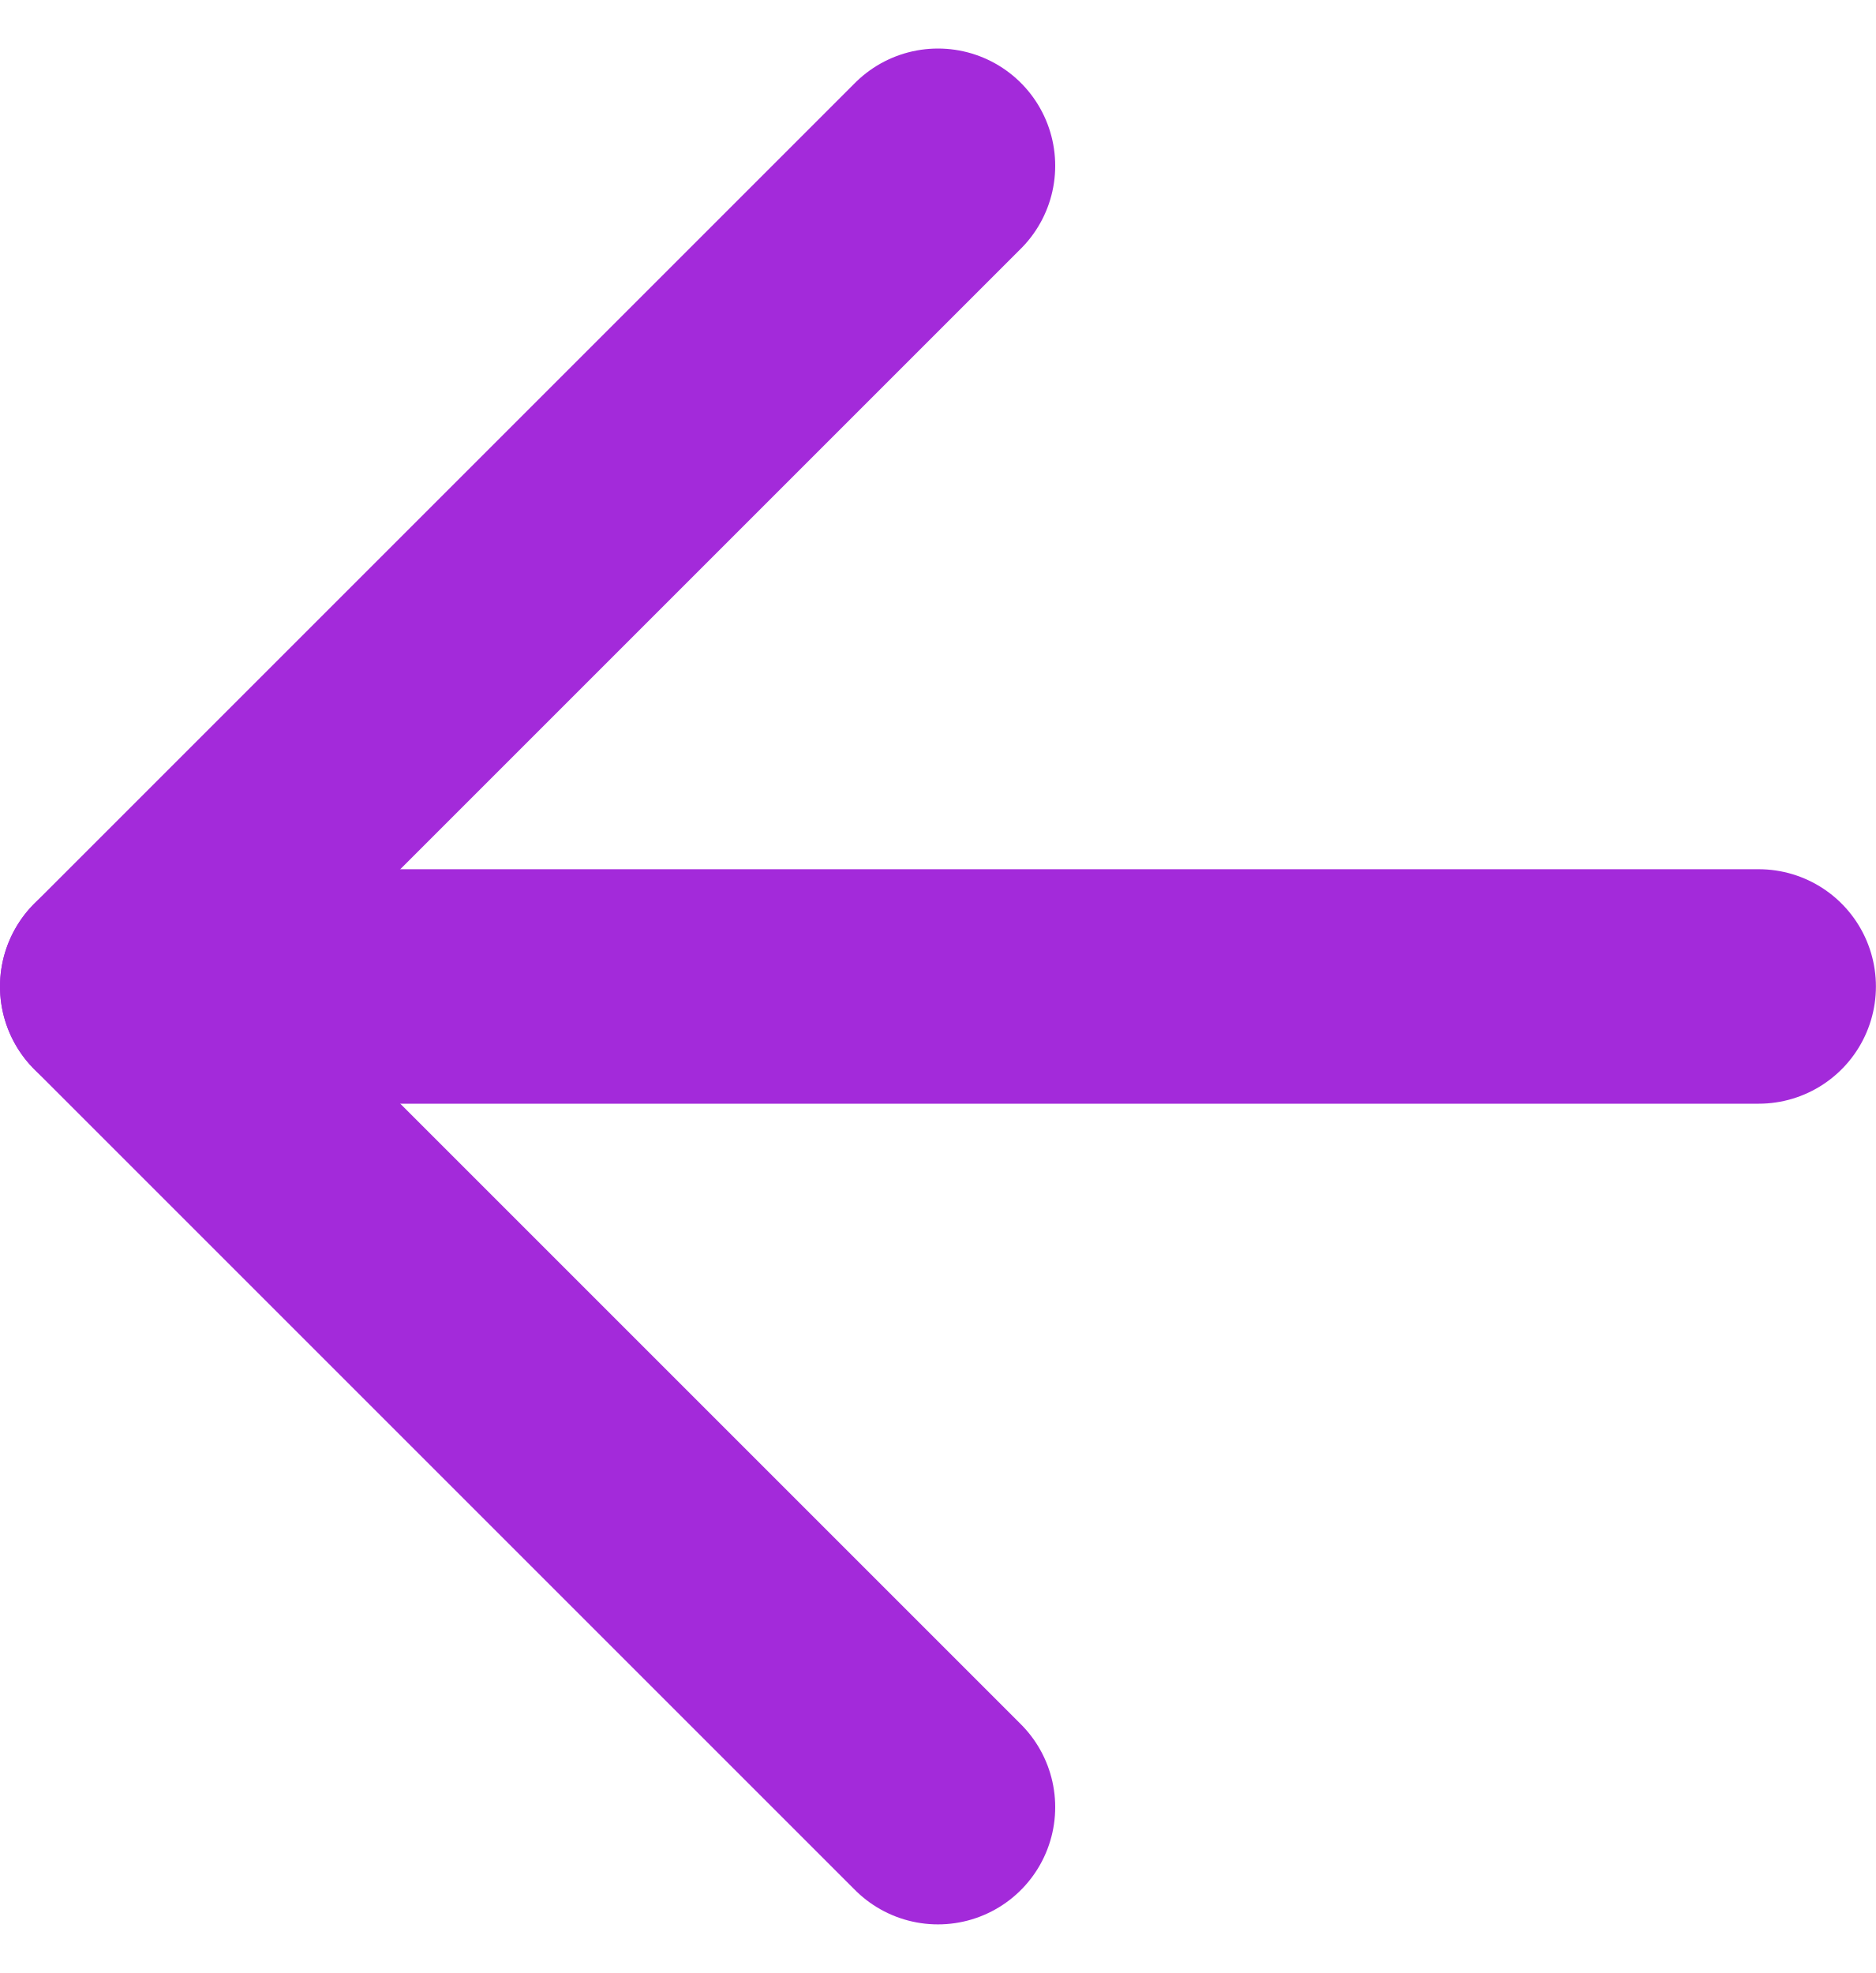
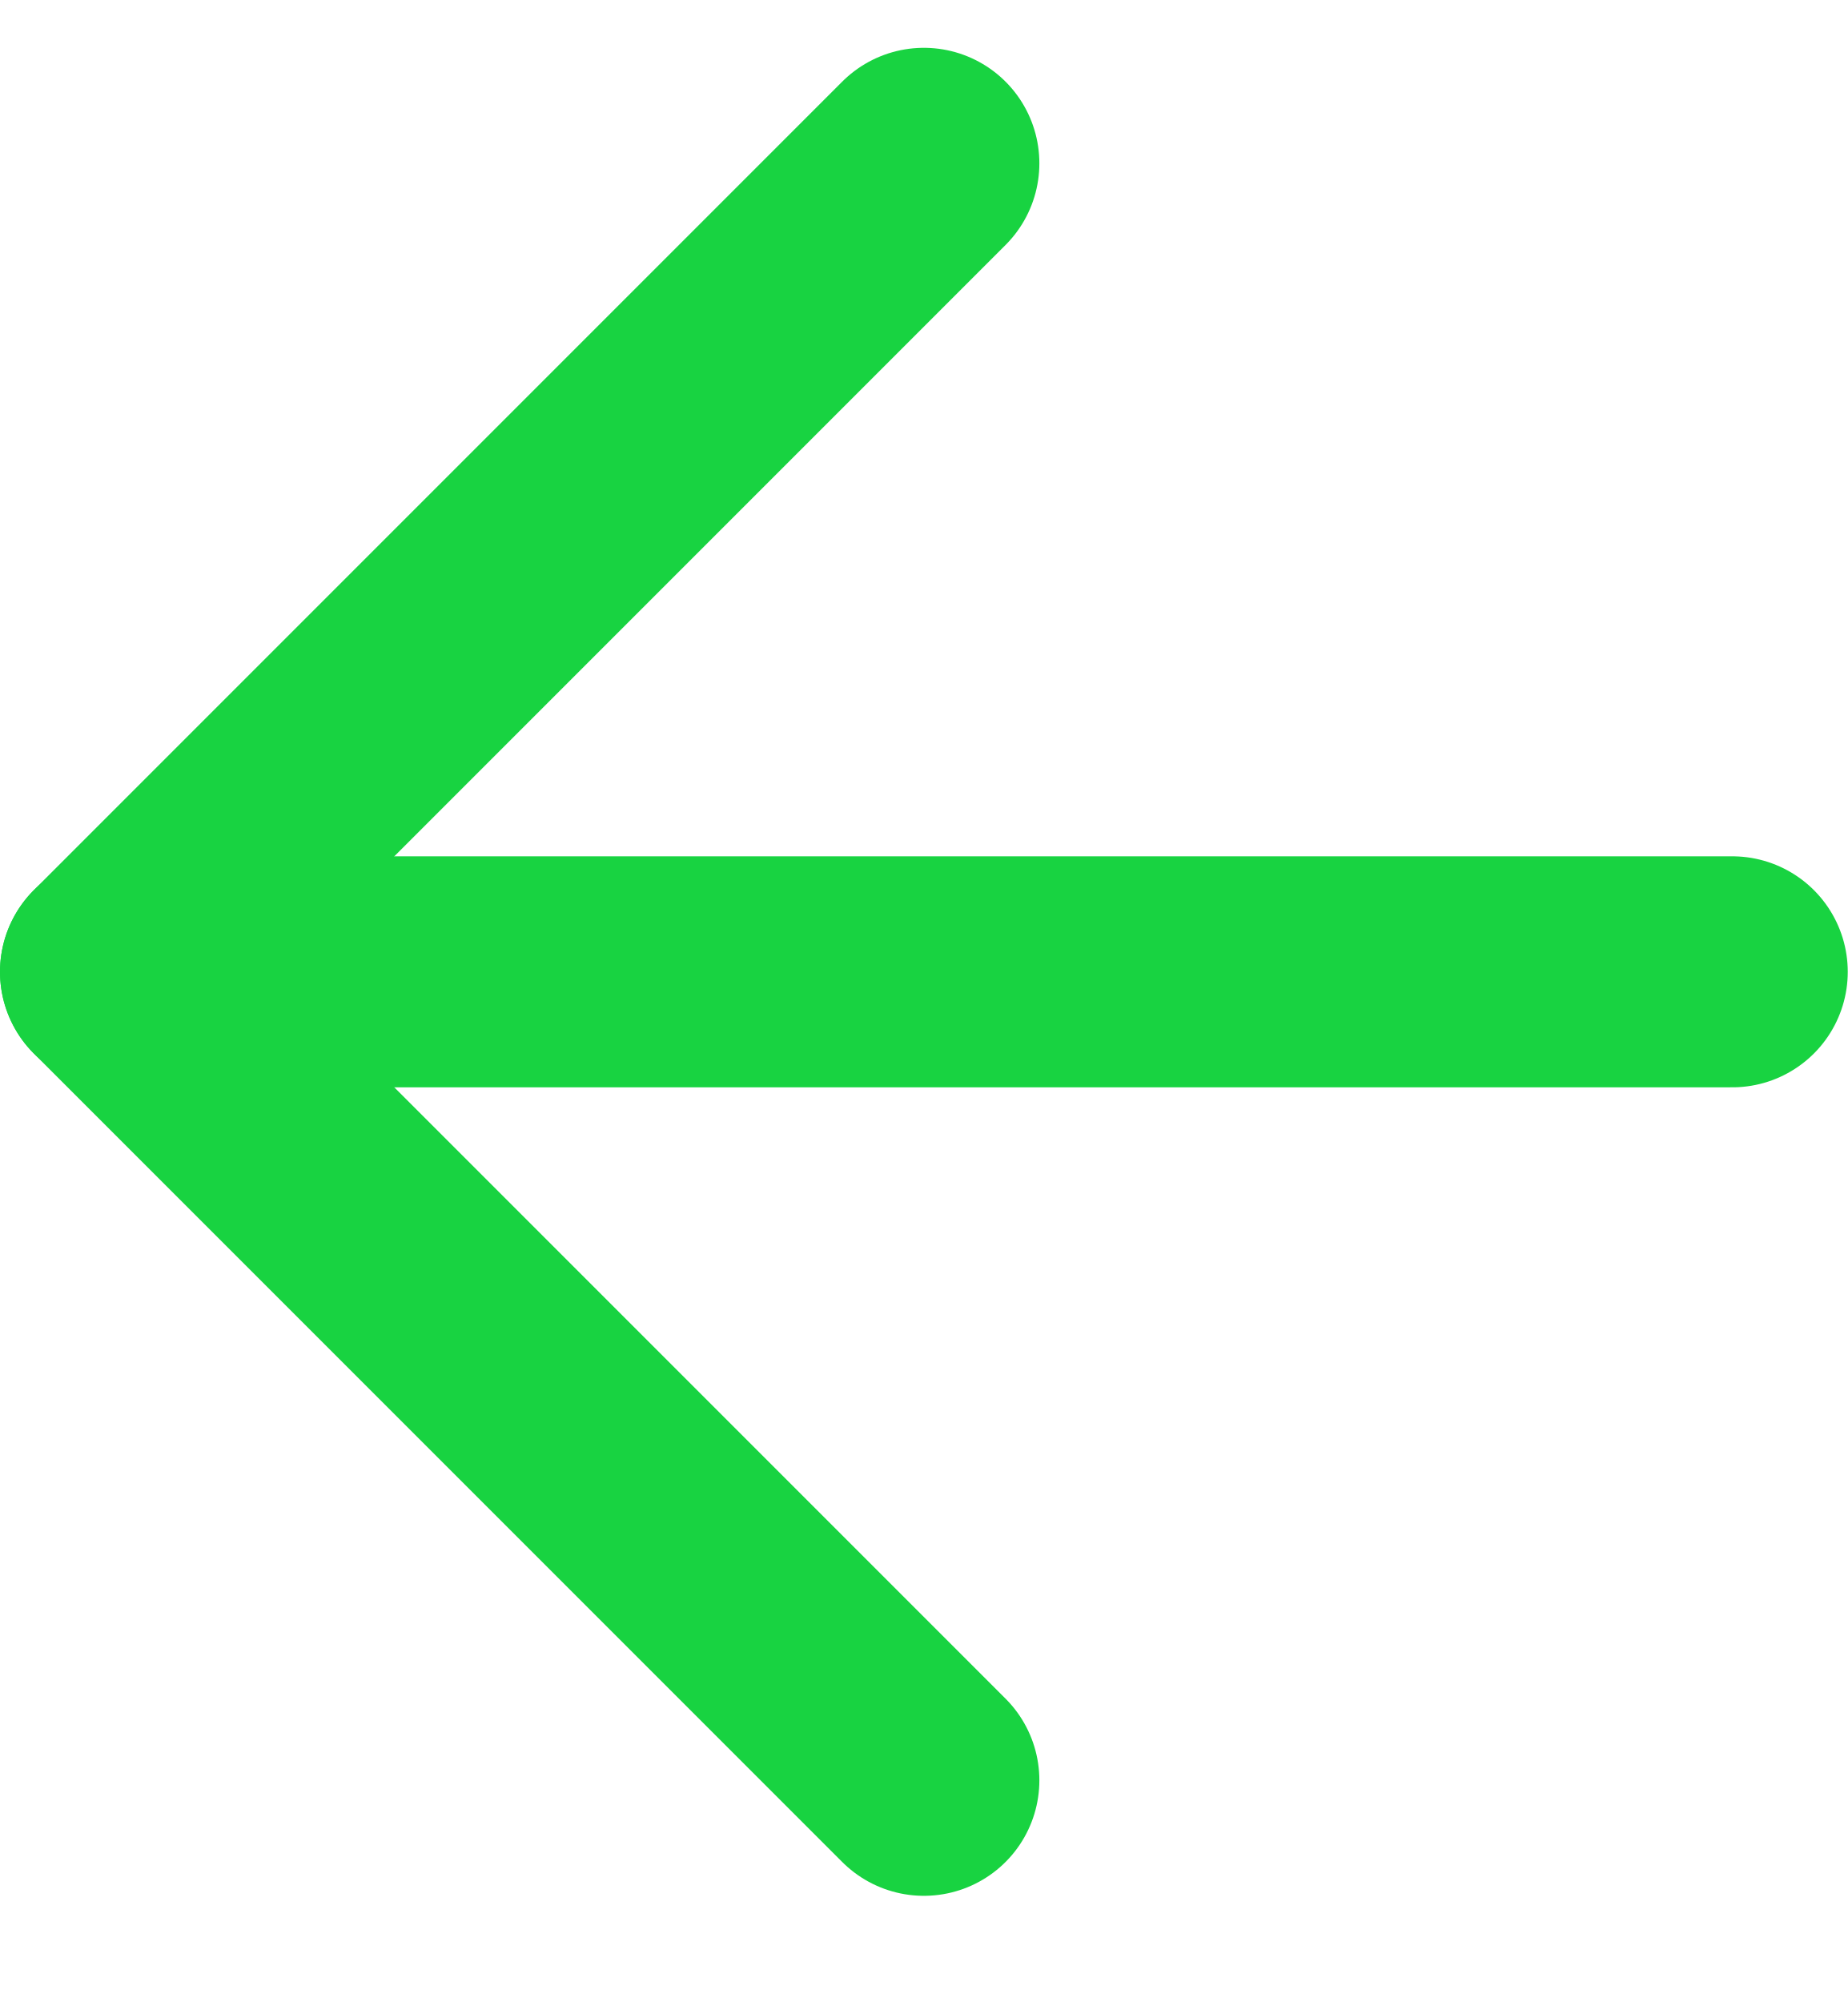
- <svg xmlns="http://www.w3.org/2000/svg" width="24" height="25.243" viewBox="0 0 24 25.243">
-   <g id="icon-arrow-left" transform="translate(-6 -5.379)">
-     <path id="Caminho_3" data-name="Caminho 3" d="M28.5,18H7.5" fill="none" stroke="#a32ada" stroke-linecap="round" stroke-linejoin="round" stroke-width="3" />
-     <path id="Caminho_4" data-name="Caminho 4" d="M18,28.5,7.5,18,18,7.5" fill="none" stroke="#a32ada" stroke-linecap="round" stroke-linejoin="round" stroke-width="3" />
-   </g>
+ <svg xmlns="http://www.w3.org/2000/svg" width="100%" height="100%" viewBox="0 0 24 26" version="1.1" xml:space="preserve" style="fill-rule:evenodd;clip-rule:evenodd;stroke-linecap:round;stroke-linejoin:round;">
+   <path id="Caminho_3" d="M22.5,12.621l-21,0" style="fill:none;fill-rule:nonzero;stroke:#18d341;stroke-width:3px;" />
+   <path id="Caminho_4" d="M12,23.121l-10.5,-10.5l10.5,-10.5" style="fill:none;fill-rule:nonzero;stroke:#18d341;stroke-width:3px;" />
</svg>
